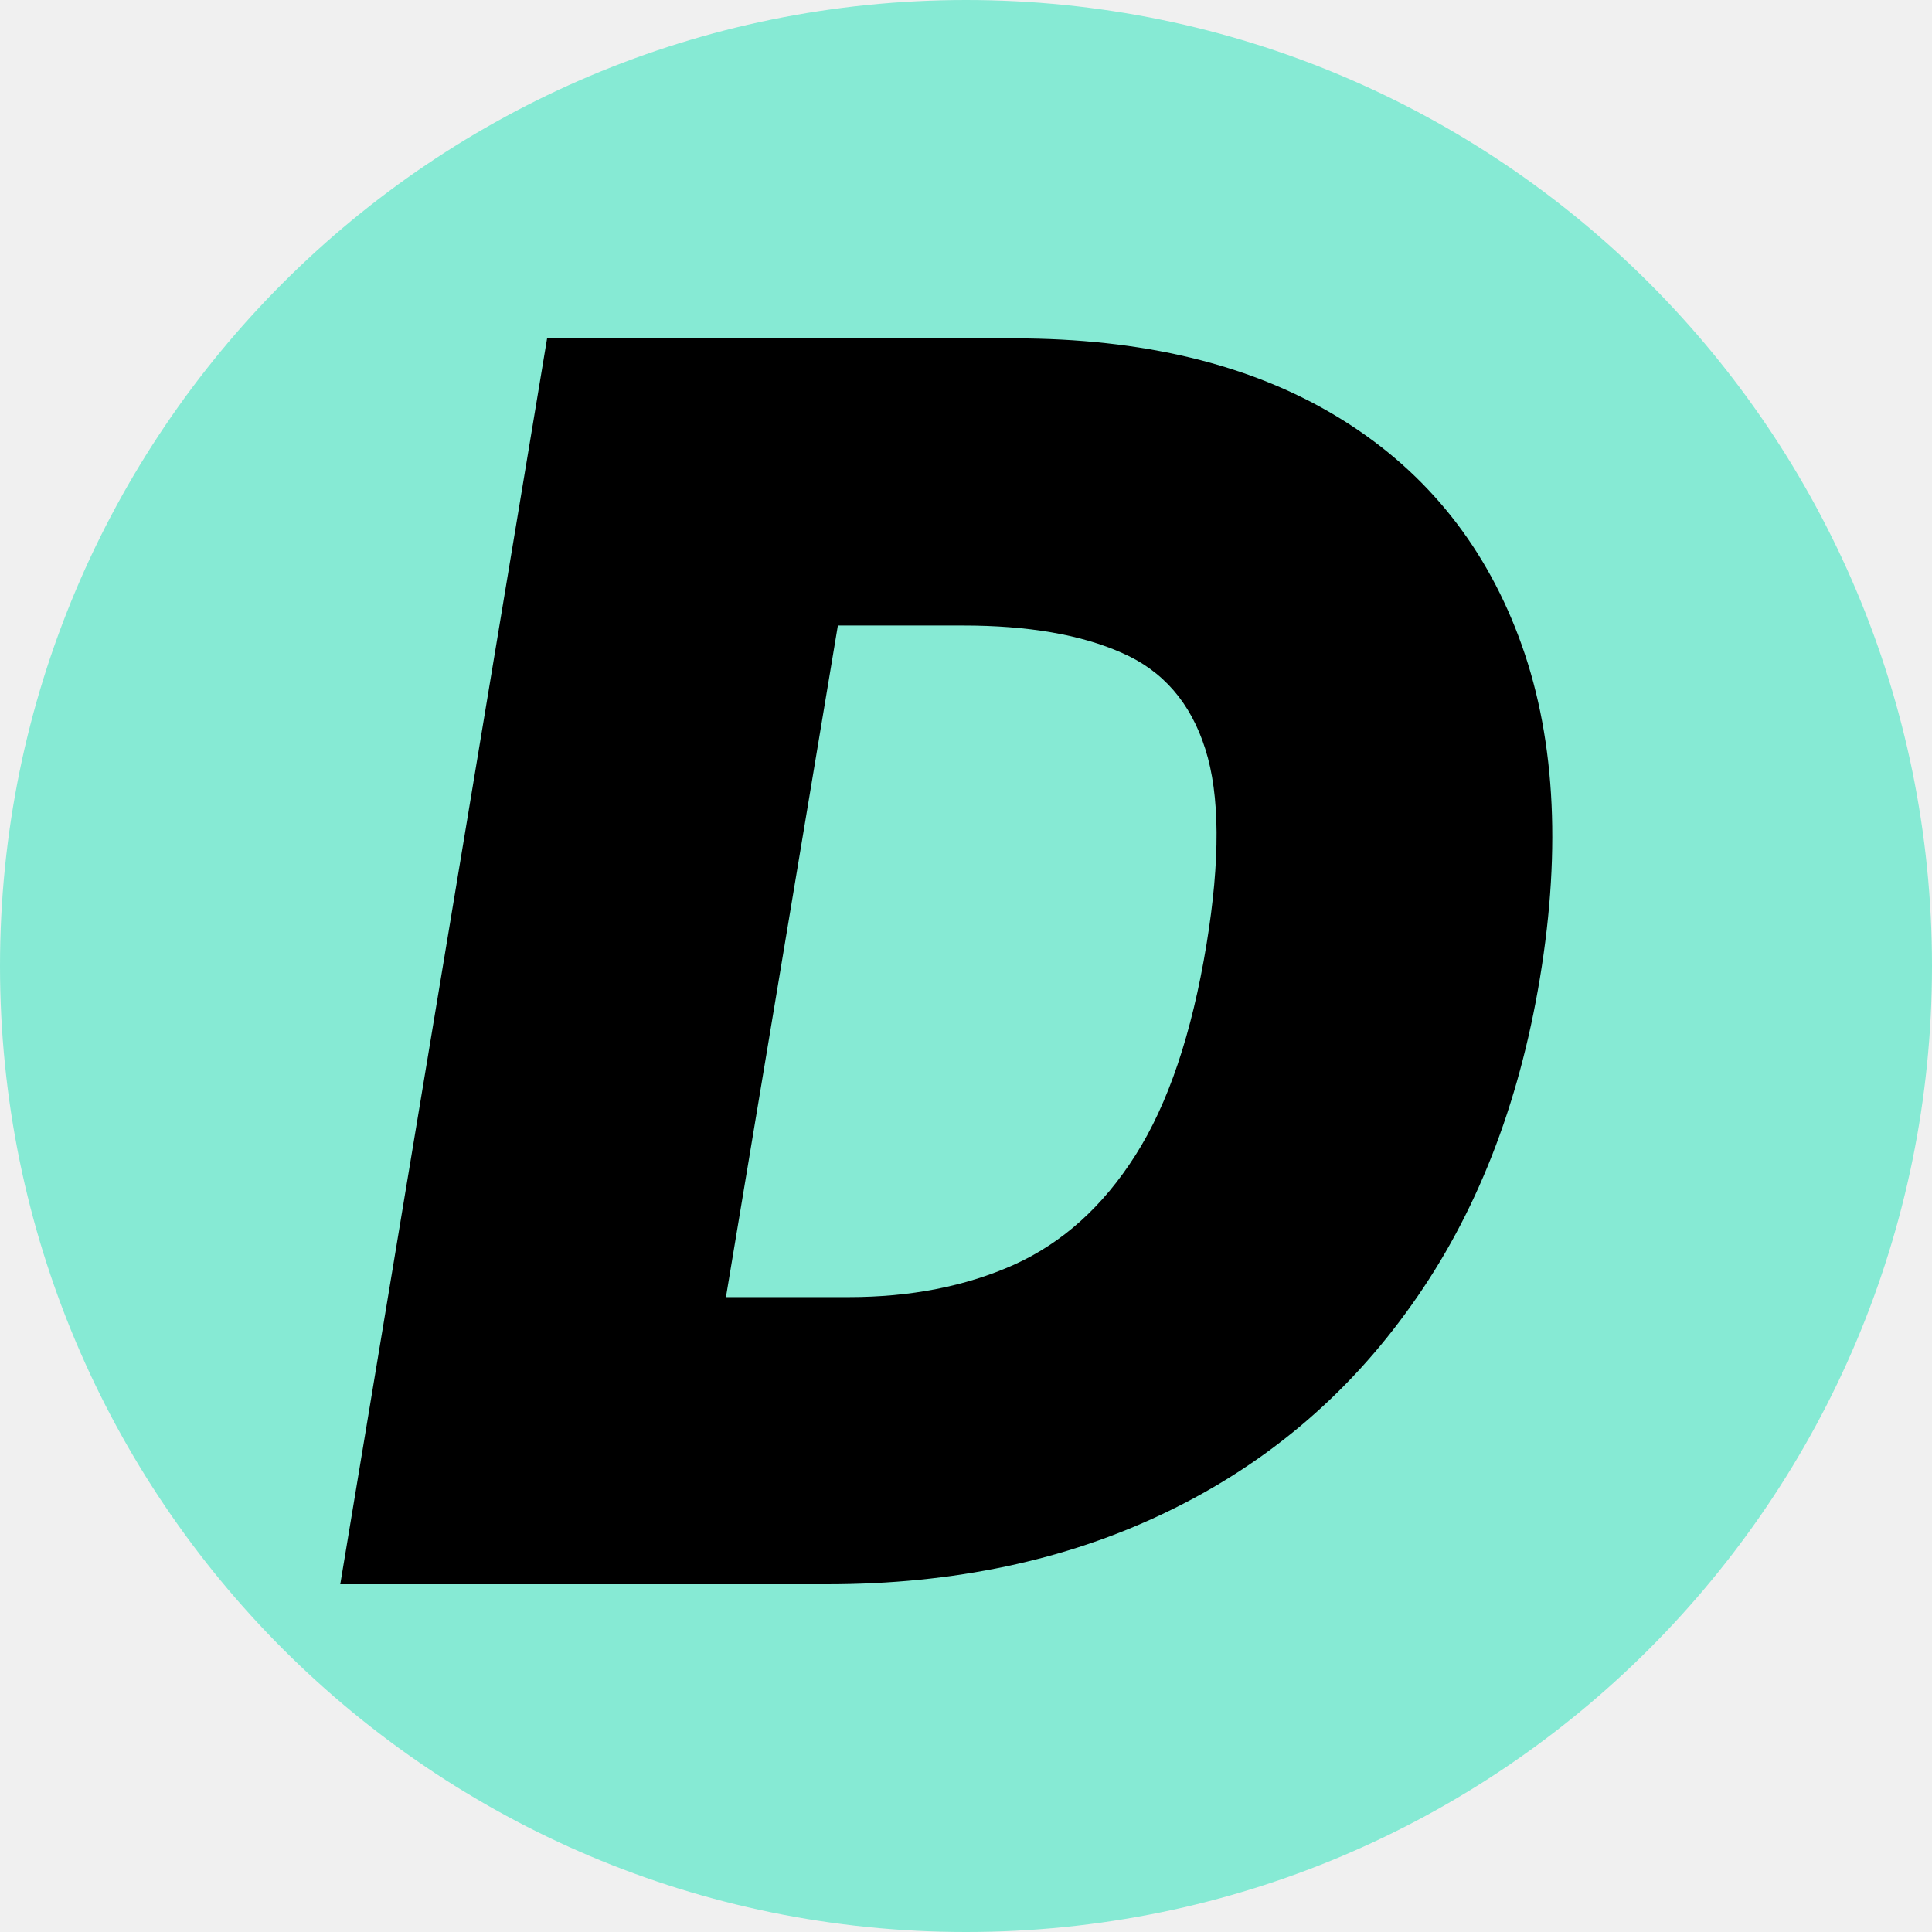
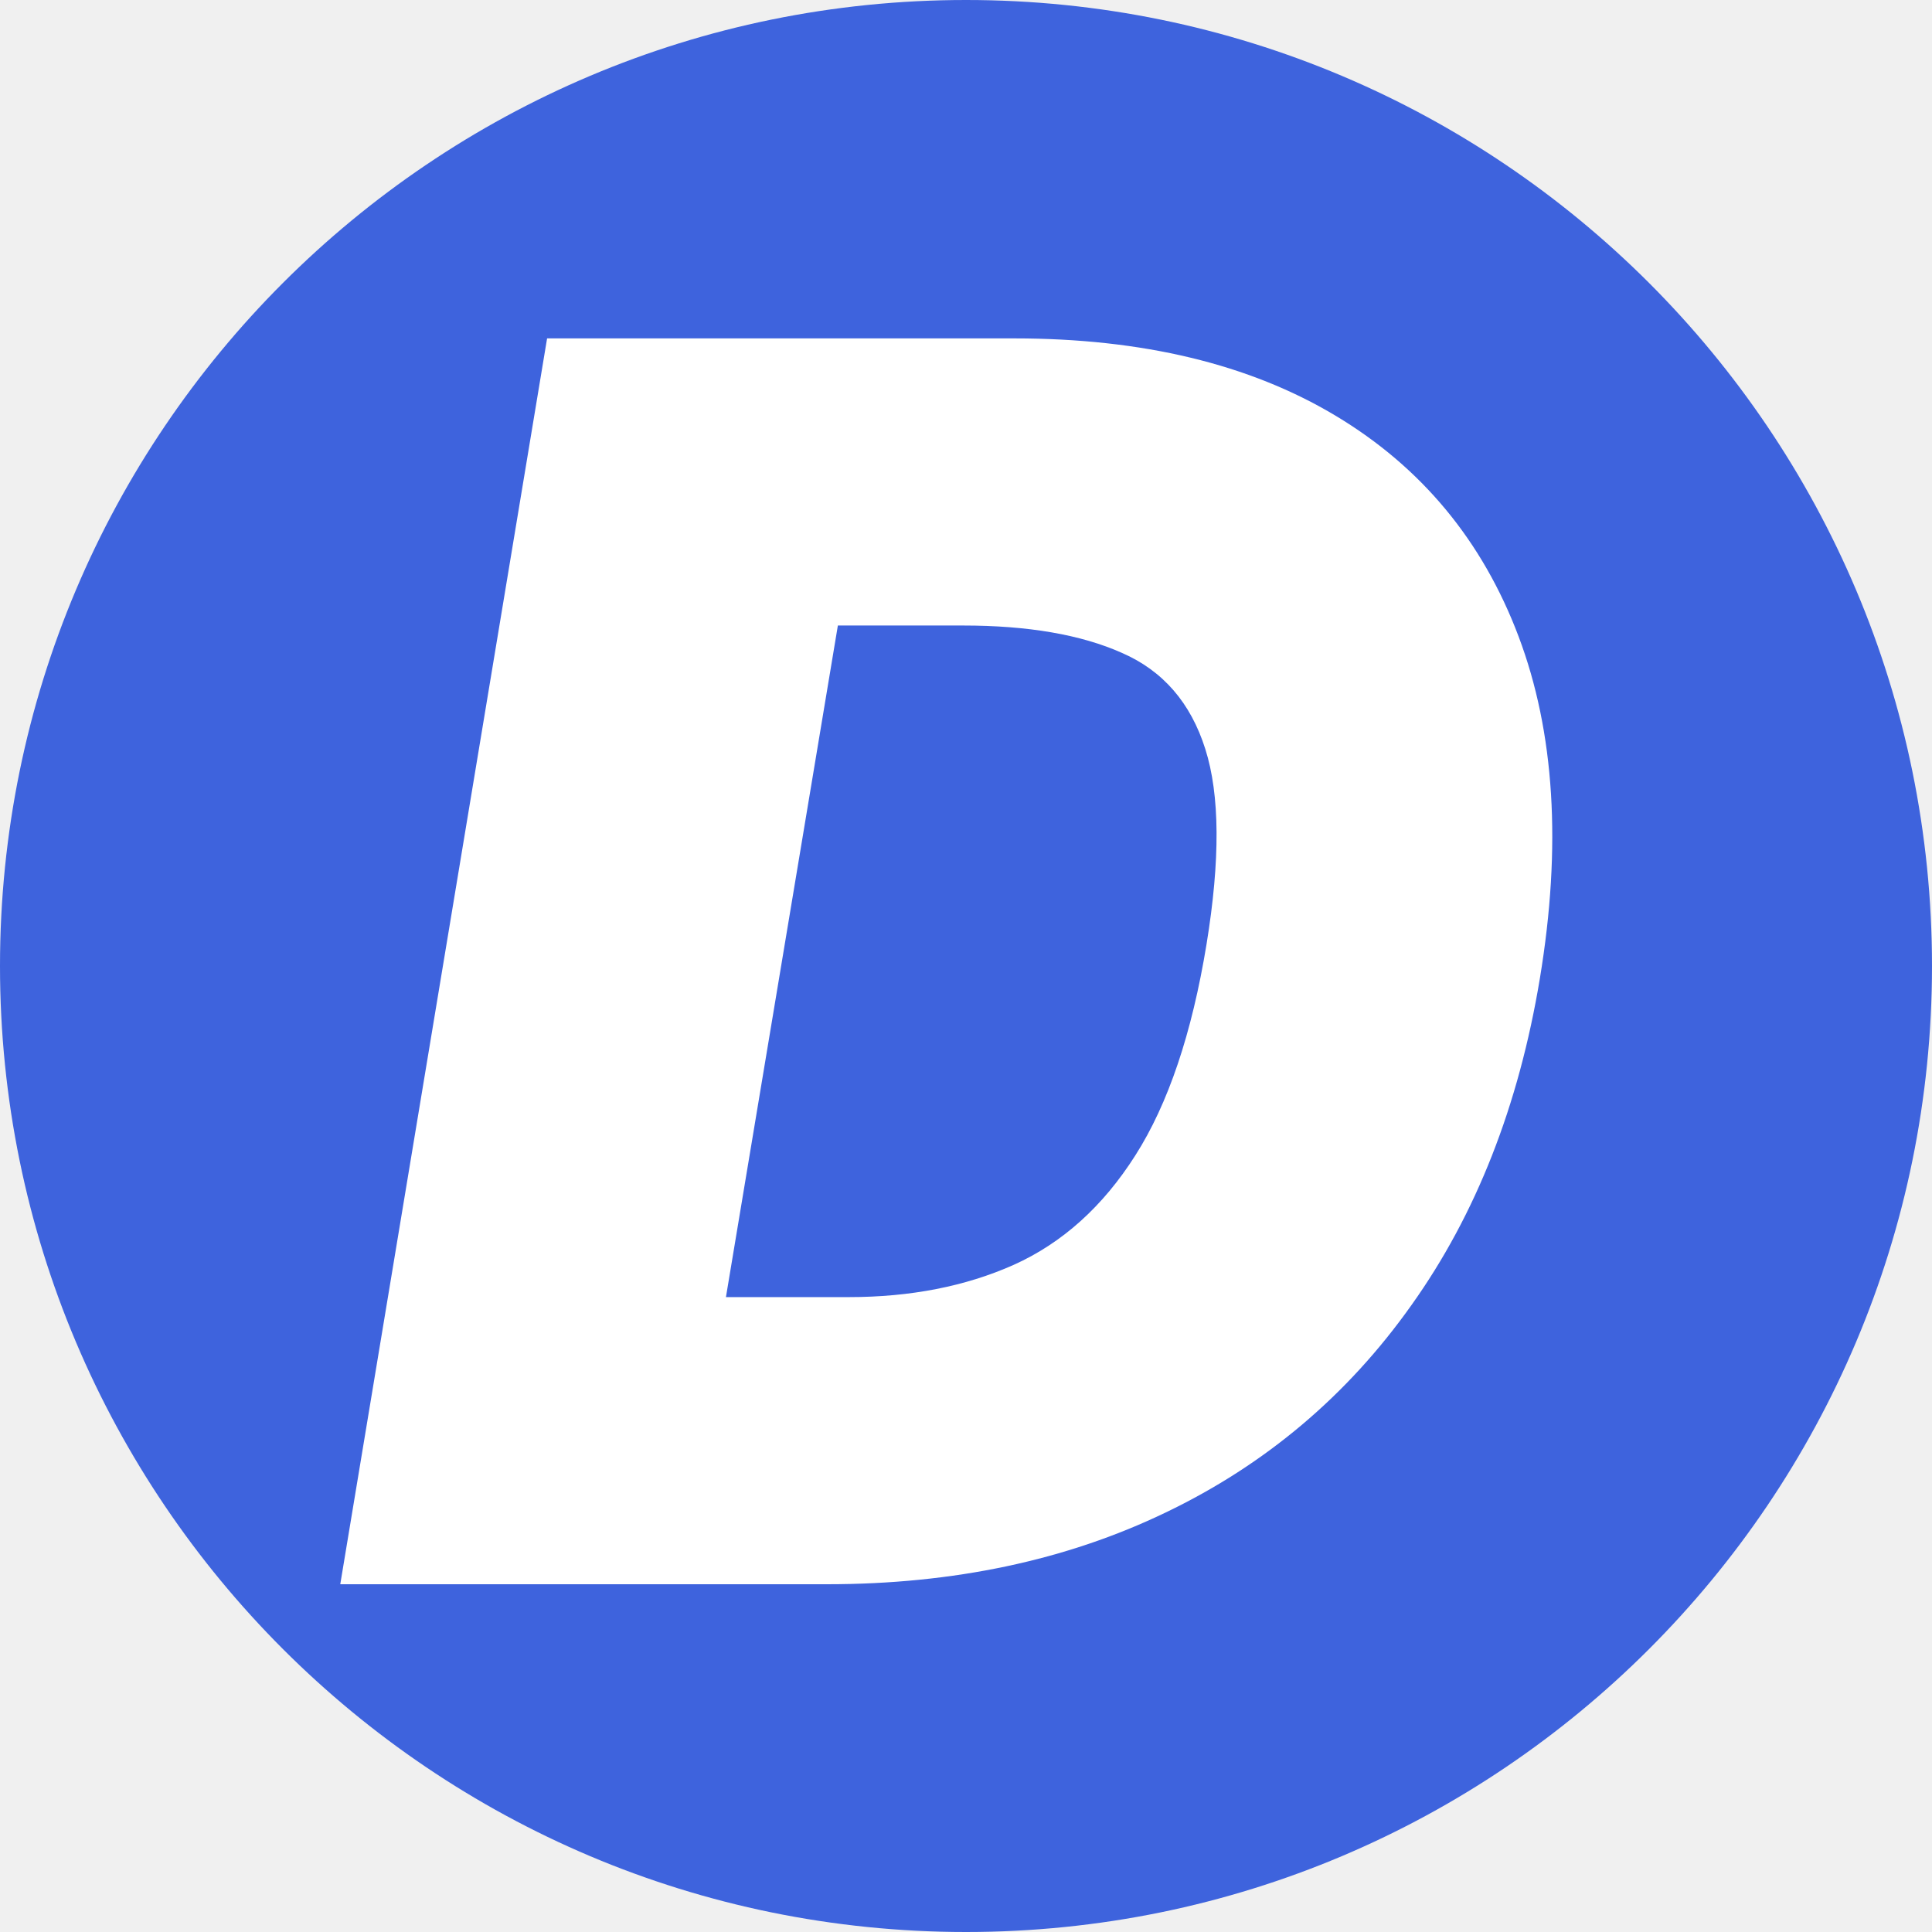
<svg xmlns="http://www.w3.org/2000/svg" width="150" height="150" viewBox="0 0 150 150" fill="none">
-   <rect width="150" height="150" rx="75" fill="#86EAD4" />
-   <path d="M64.202 123H26.418L42.476 26.273H78.749C88.699 26.273 97.011 28.272 103.686 32.271C110.362 36.27 115.1 41.985 117.903 49.416C120.705 56.846 121.256 65.694 119.556 75.959C117.918 85.846 114.597 94.3 109.59 101.321C104.615 108.343 98.255 113.711 90.509 117.427C82.795 121.142 74.026 123 64.202 123ZM56.362 100.707H65.902C70.688 100.707 74.955 99.873 78.702 98.204C82.48 96.504 85.629 93.67 88.148 89.703C90.698 85.704 92.54 80.241 93.674 73.314C94.744 66.765 94.713 61.711 93.579 58.153C92.446 54.564 90.289 52.076 87.109 50.691C83.928 49.274 79.819 48.565 74.782 48.565H65.052L56.362 100.707Z" fill="black" />
+   <rect width="150" height="150" rx="75" fill="#3E63DD" />
+   <path d="M64.202 123H26.418L42.476 26.273H78.749C88.699 26.273 97.011 28.272 103.686 32.271C110.362 36.27 115.1 41.985 117.903 49.416C120.705 56.846 121.256 65.694 119.556 75.959C117.918 85.846 114.597 94.3 109.59 101.321C104.615 108.343 98.255 113.711 90.509 117.427C82.795 121.142 74.026 123 64.202 123ZM56.362 100.707H65.902C70.688 100.707 74.955 99.873 78.702 98.204C82.48 96.504 85.629 93.67 88.148 89.703C90.698 85.704 92.54 80.241 93.674 73.314C94.744 66.765 94.713 61.711 93.579 58.153C92.446 54.564 90.289 52.076 87.109 50.691C83.928 49.274 79.819 48.565 74.782 48.565H65.052L56.362 100.707Z" fill="white" />
</svg>
